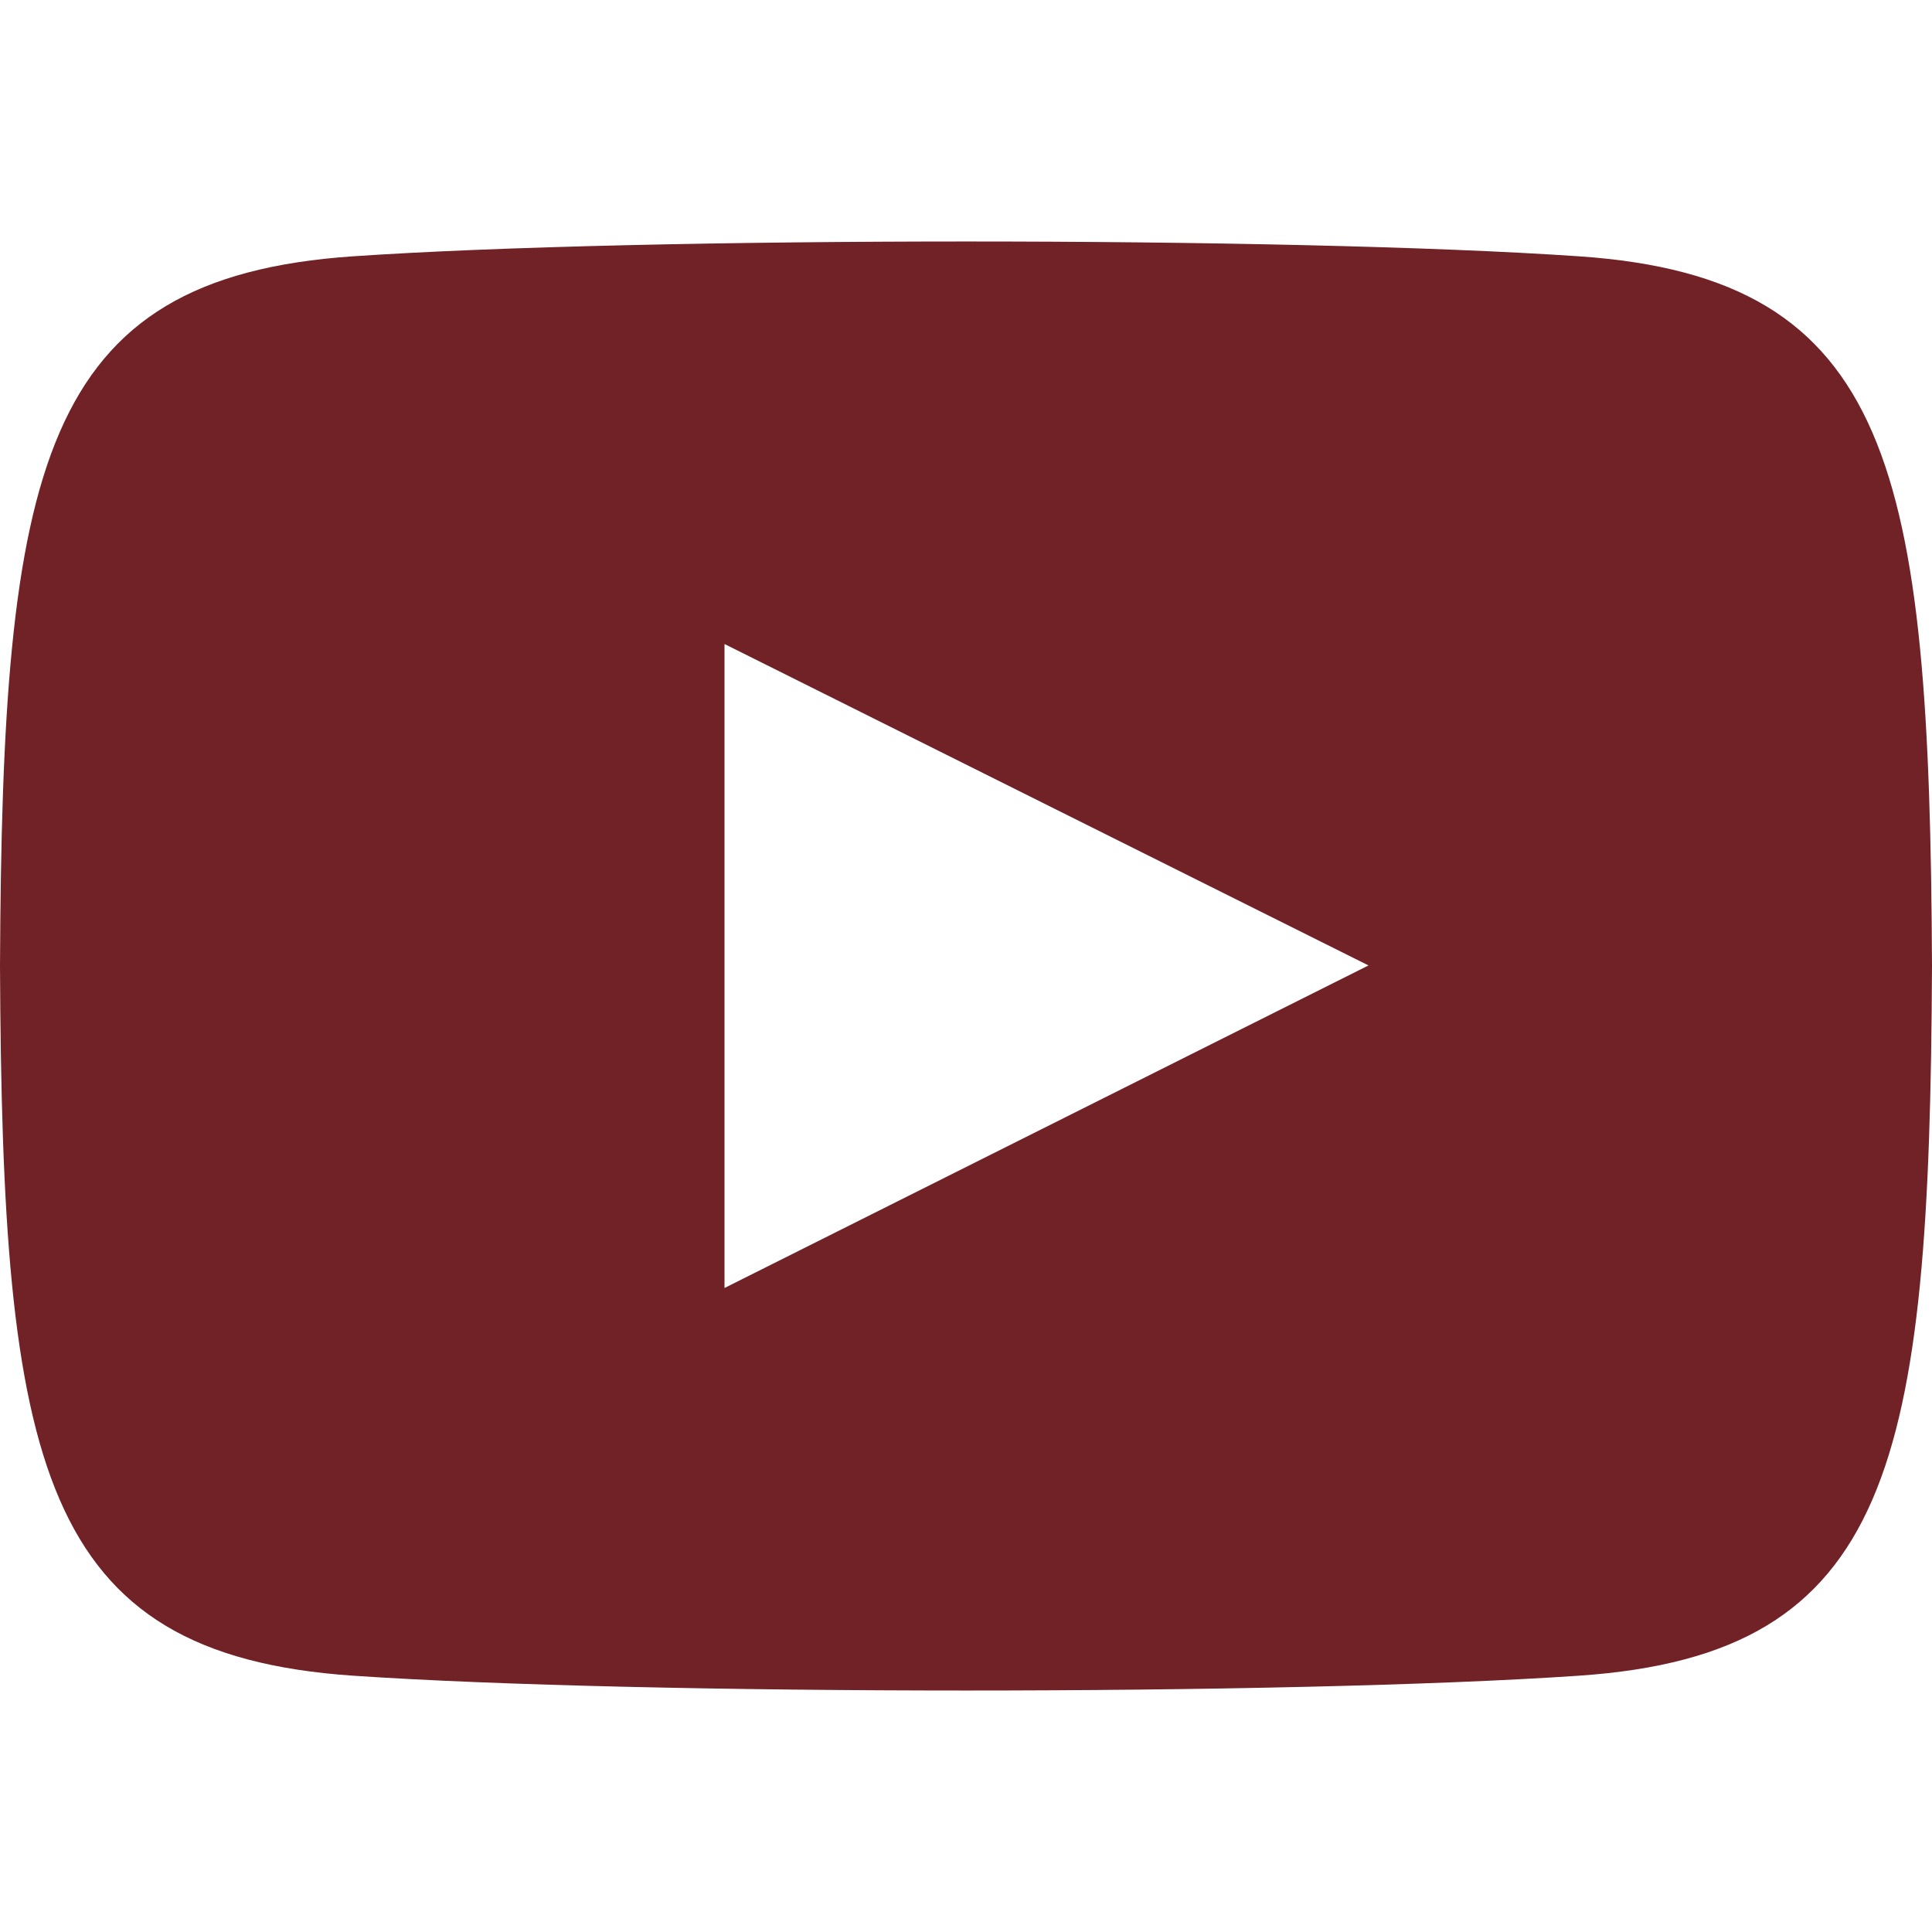
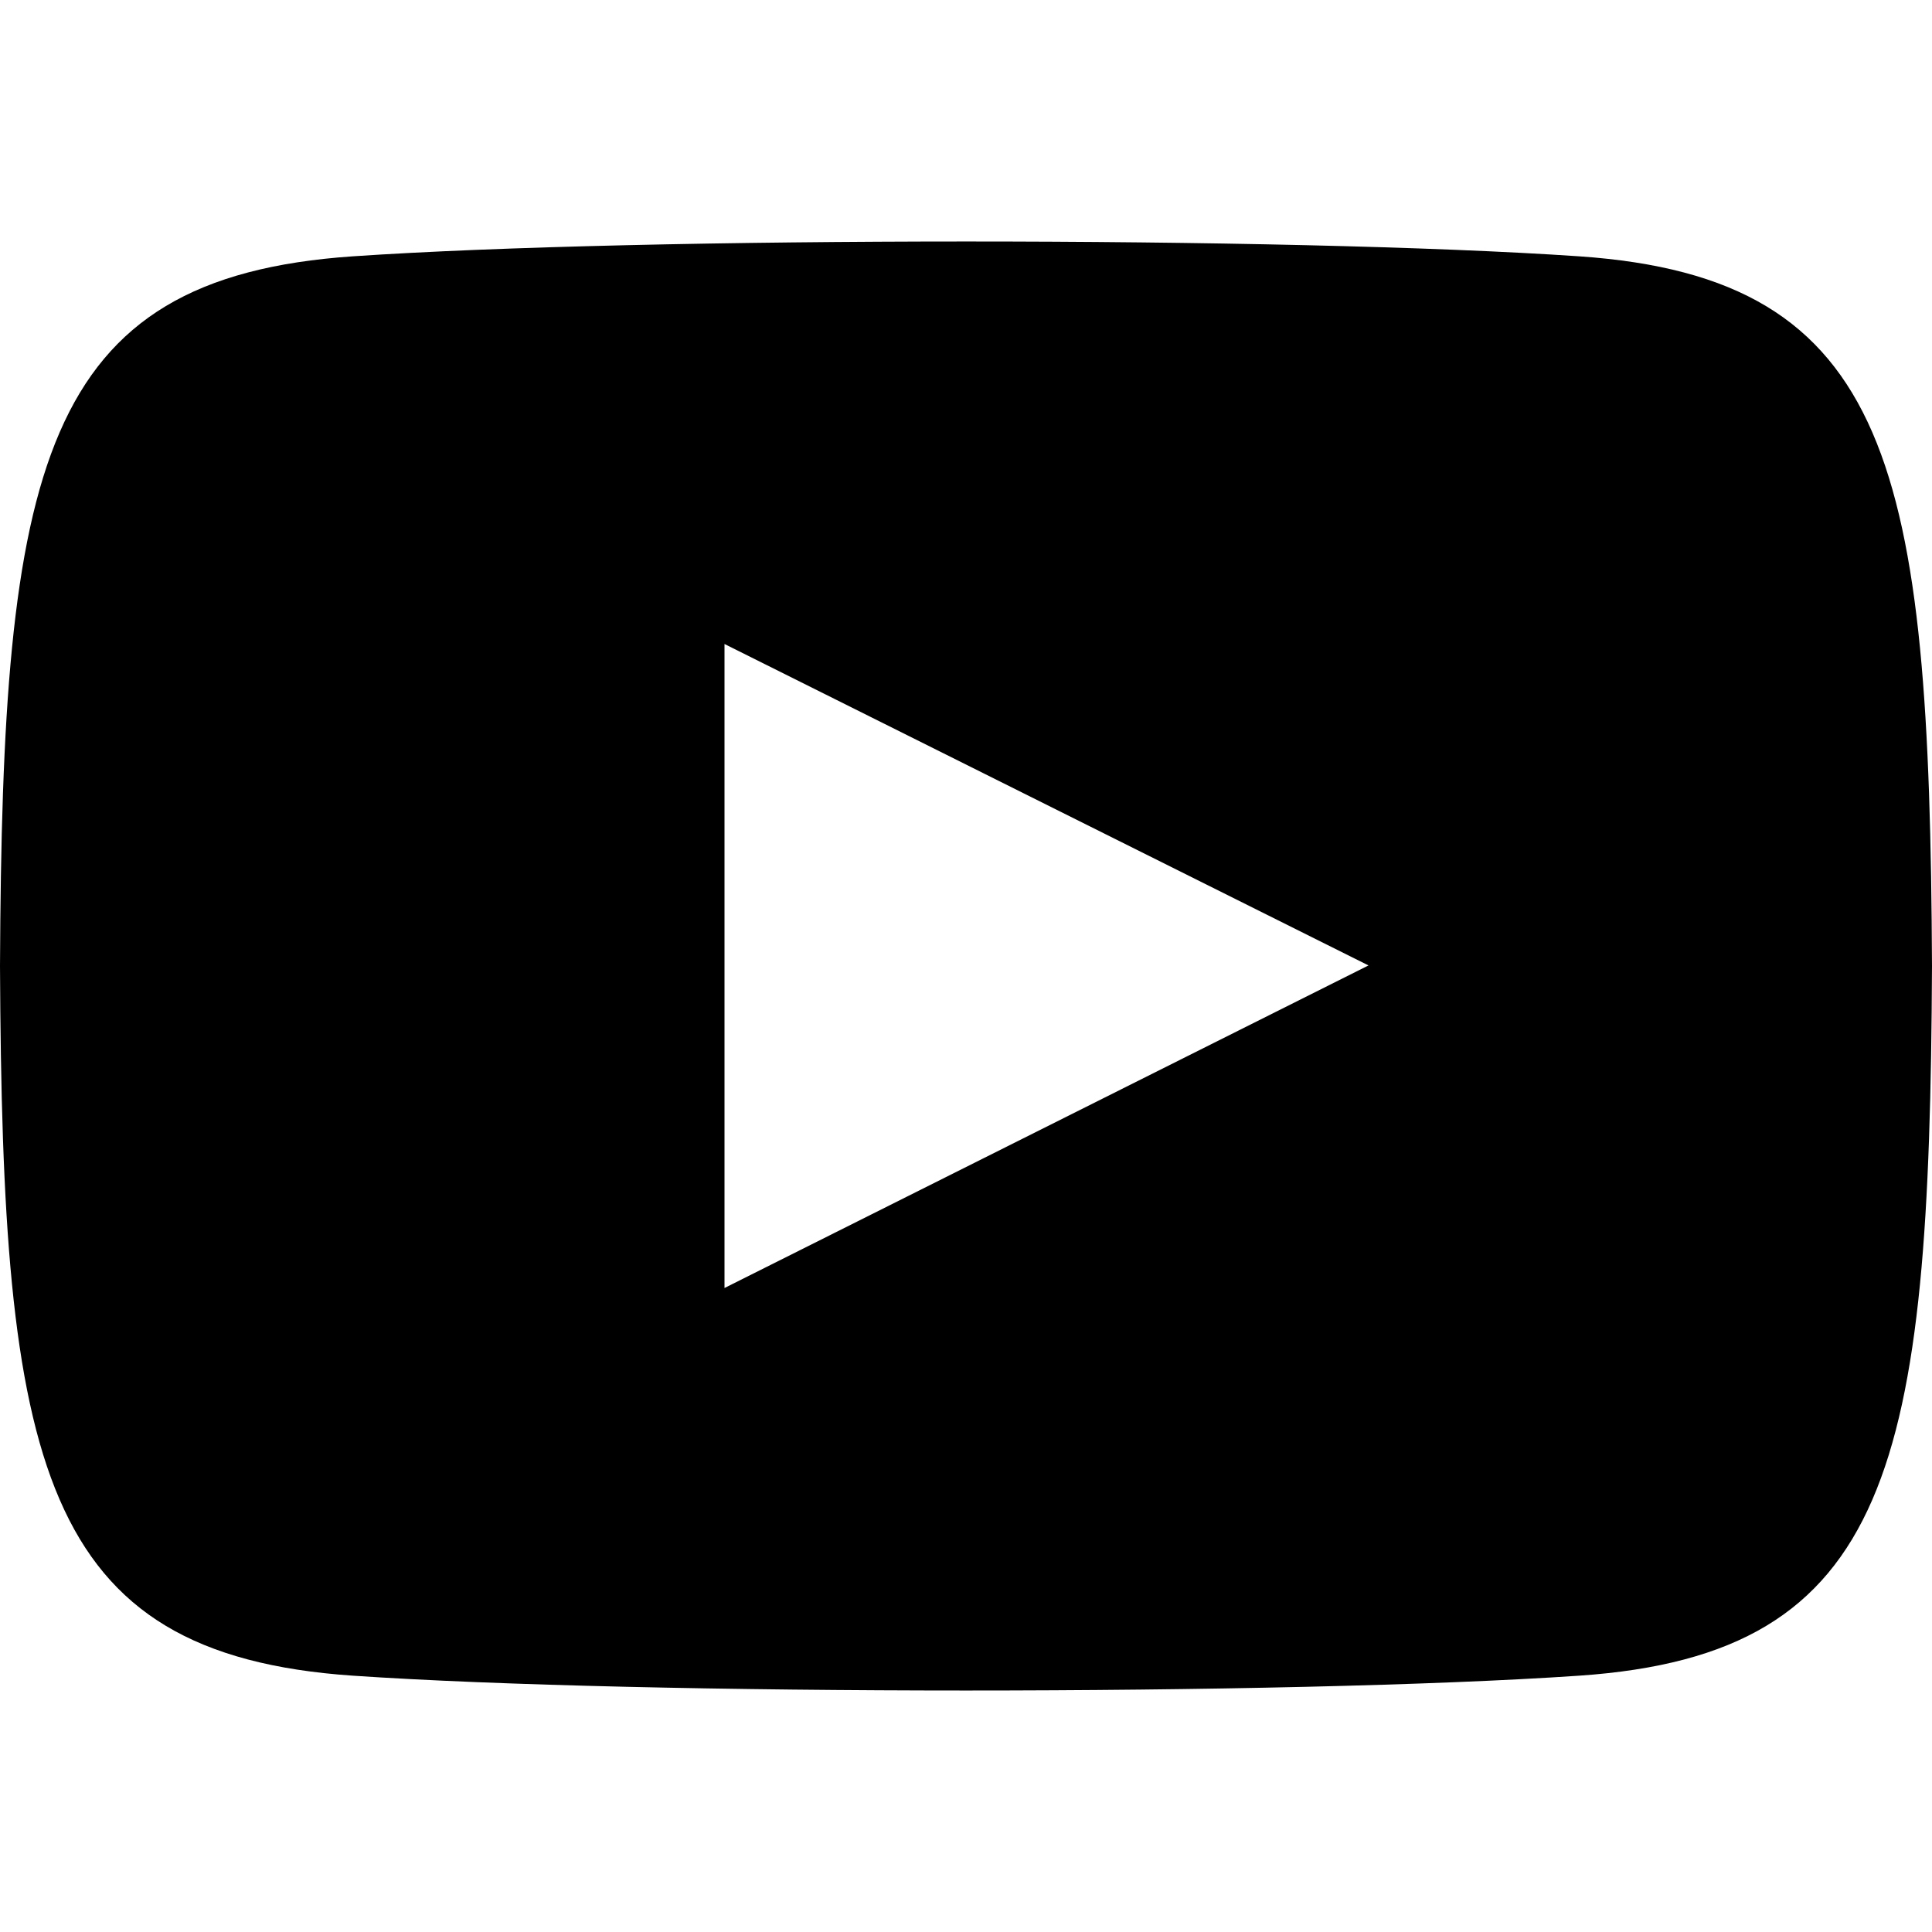
<svg xmlns="http://www.w3.org/2000/svg" width="24" height="24" viewBox="0 0 24 24">
-   <path d="M19.615 3.184c-3.604-.246-11.631-.245-15.23 0-3.897.266-4.356 2.62-4.385 8.816.029 6.185.484 8.549 4.385 8.816 3.6.245 11.626.246 15.23 0 3.897-.266 4.356-2.62 4.385-8.816-.029-6.185-.484-8.549-4.385-8.816zm-10.615 12.816v-8l8 3.993-8 4.007z" fill="#702226" />
+   <path d="M19.615 3.184c-3.604-.246-11.631-.245-15.23 0-3.897.266-4.356 2.62-4.385 8.816.029 6.185.484 8.549 4.385 8.816 3.6.245 11.626.246 15.23 0 3.897-.266 4.356-2.62 4.385-8.816-.029-6.185-.484-8.549-4.385-8.816zm-10.615 12.816v-8l8 3.993-8 4.007z" fill="#000" />
</svg>
